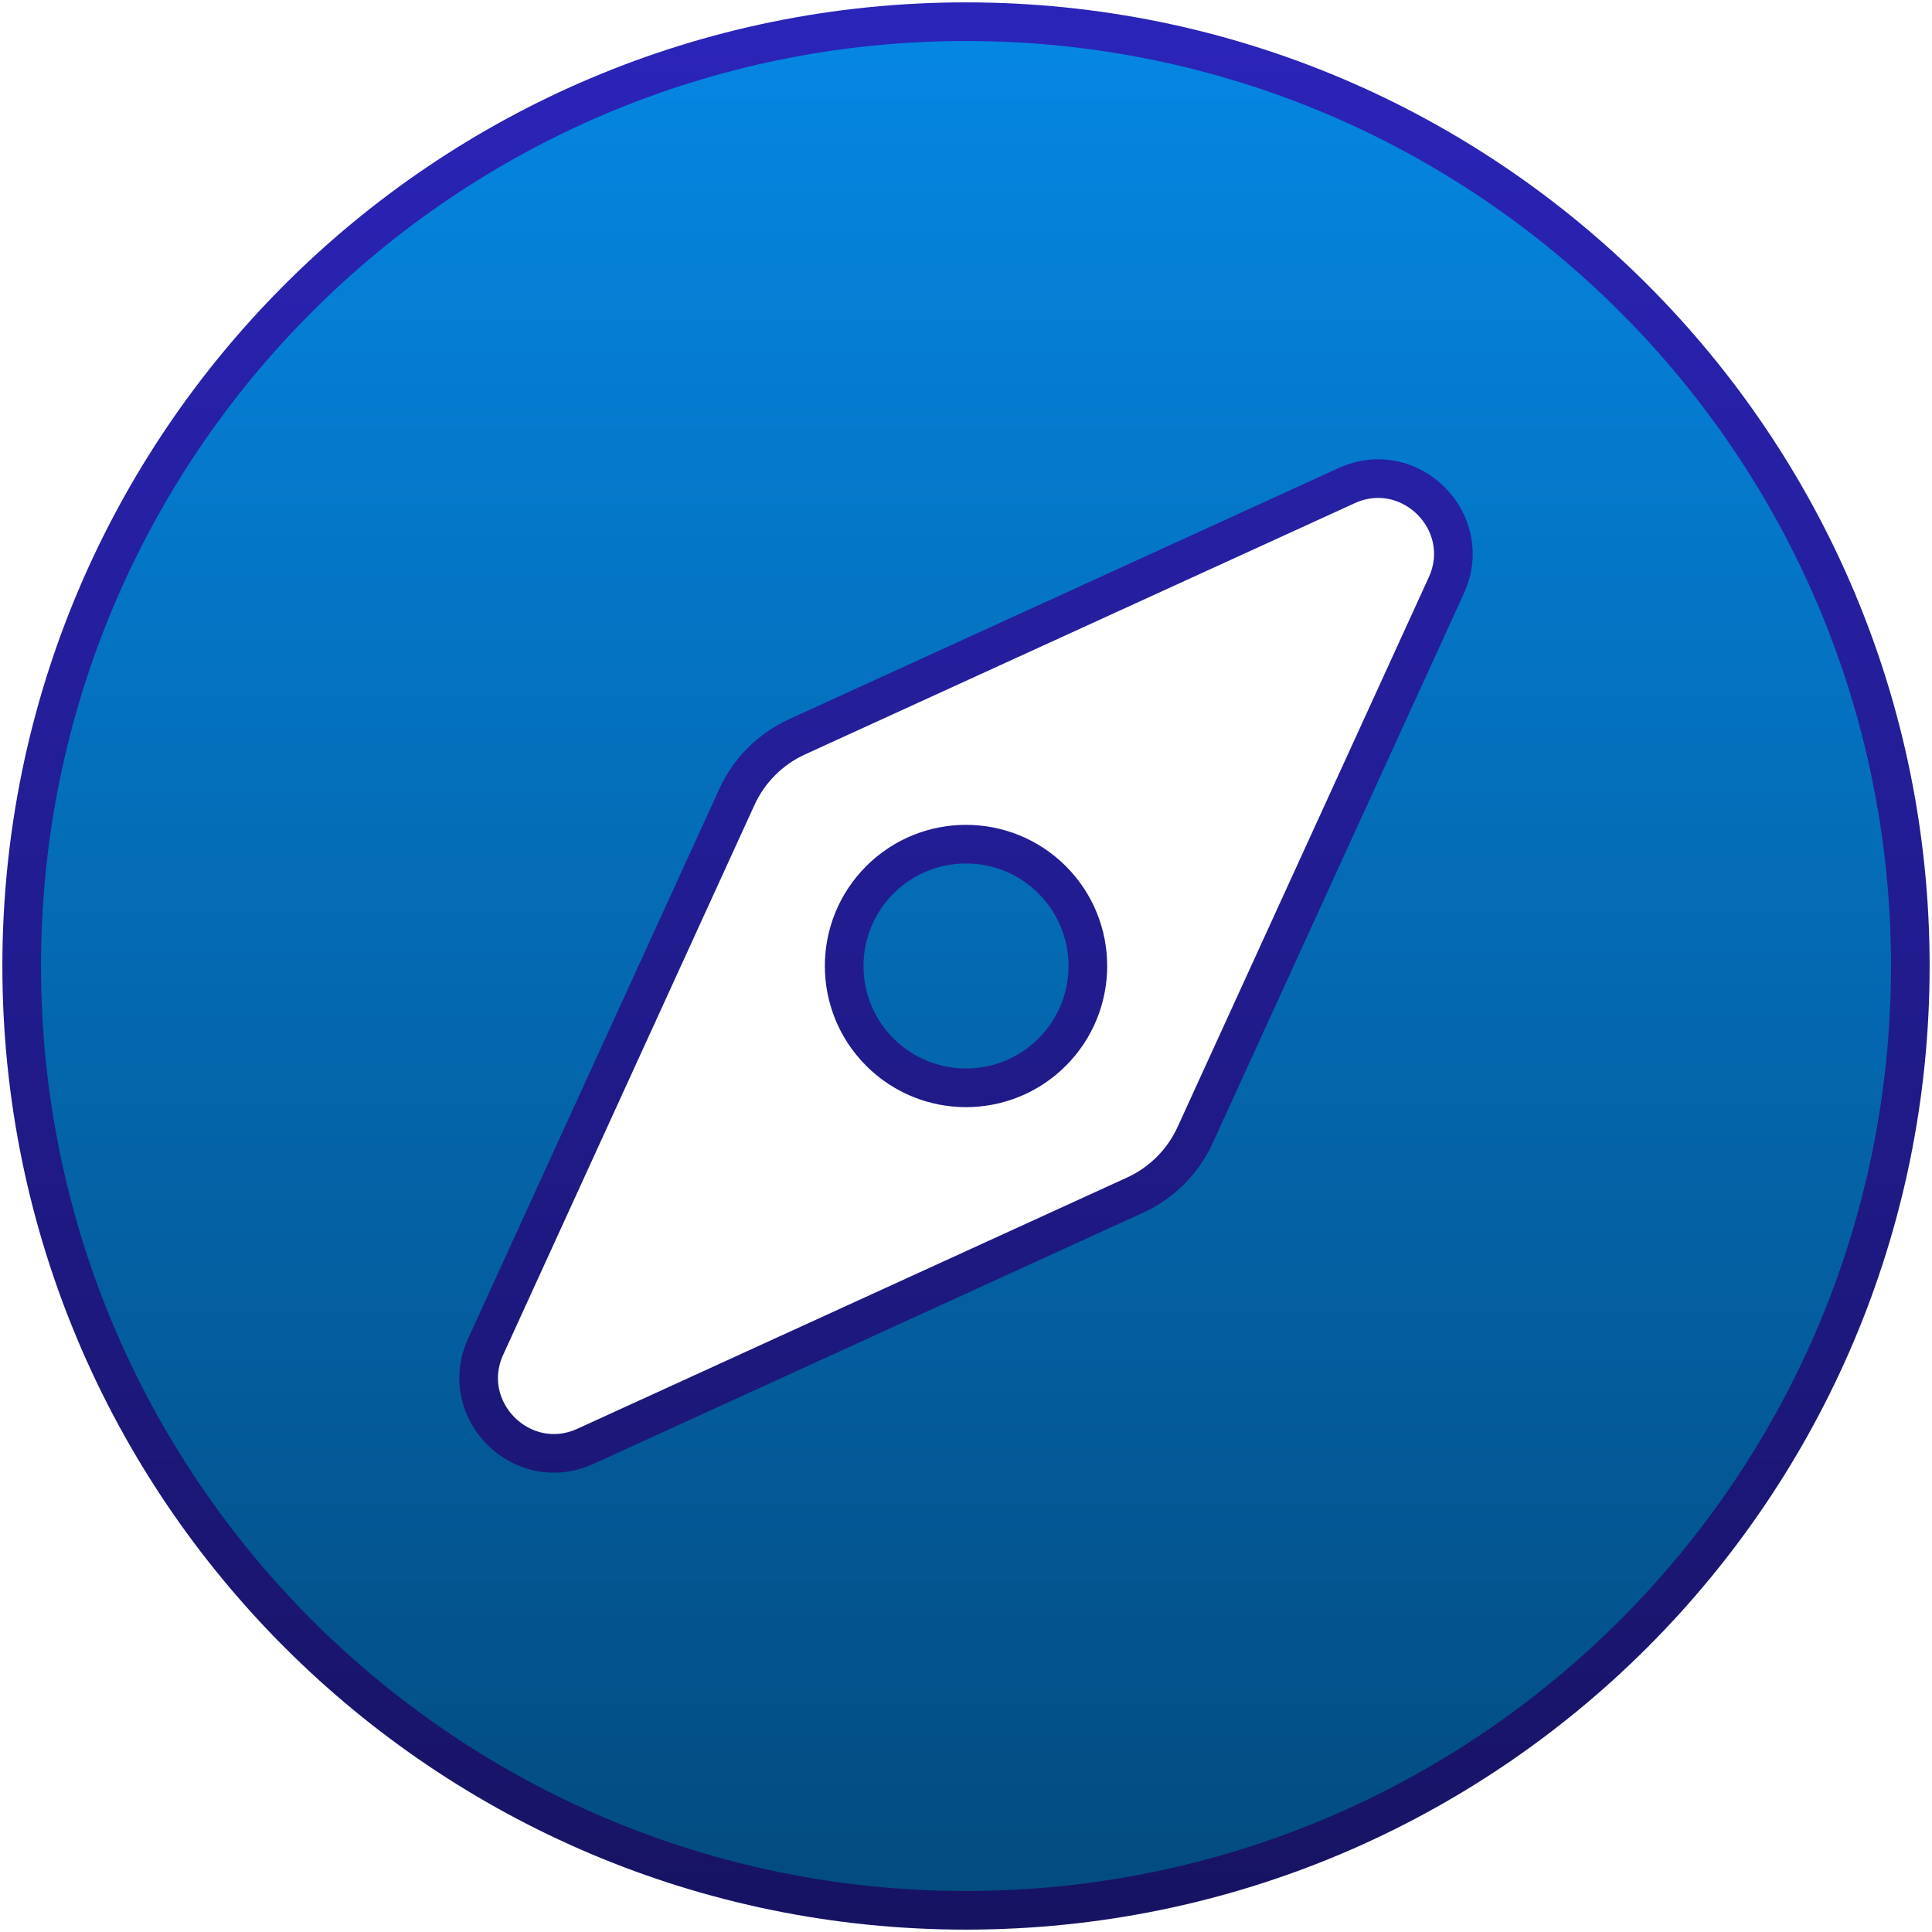
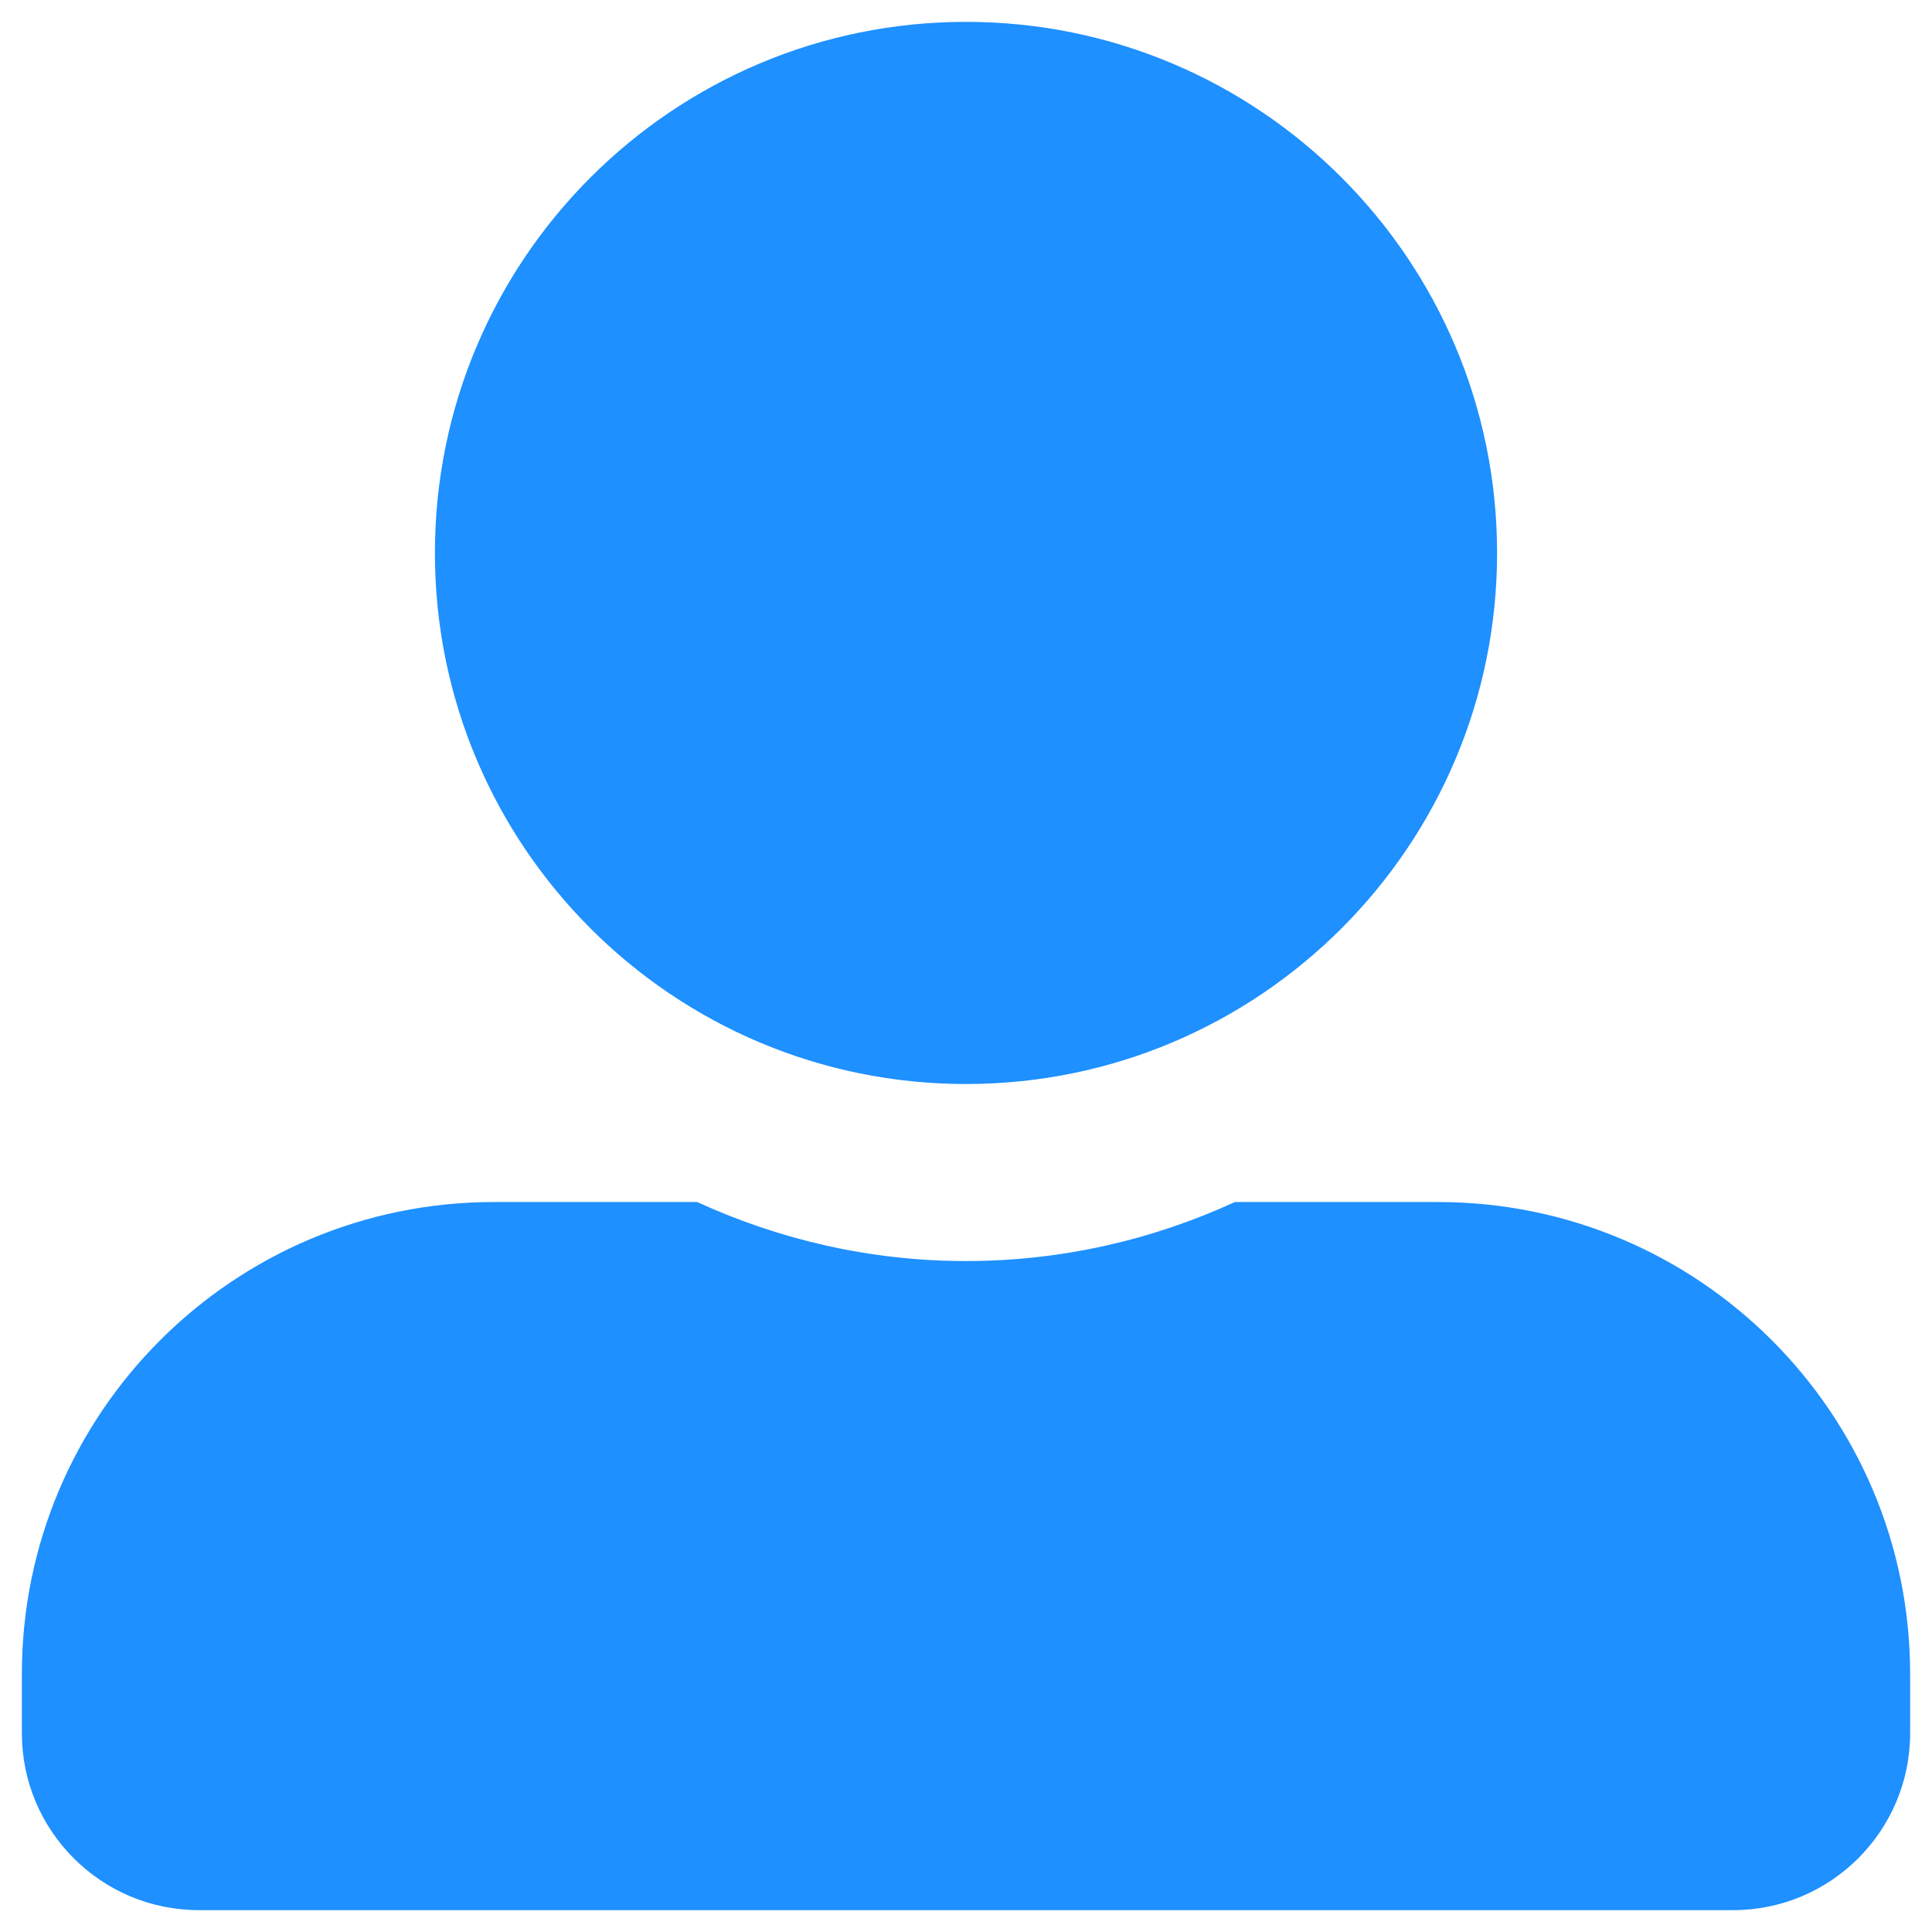
<svg xmlns="http://www.w3.org/2000/svg" viewBox="0 0 500 500">
-   <defs>
-     <linearGradient gradientUnits="userSpaceOnUse" x1="250" y1="5.613" x2="250" y2="494.387" id="gradient-0">
-       <stop offset="0" style="stop-color: rgba(5, 135, 227, 1)" />
-       <stop offset="1" style="stop-color: rgba(3, 75, 127, 1)" />
-     </linearGradient>
-     <linearGradient gradientUnits="userSpaceOnUse" x1="250" y1="5.613" x2="250" y2="494.387" id="gradient-1">
-       <stop offset="0" style="stop-color: rgba(43, 36, 185, 1)" />
-       <stop offset="1" style="stop-color: rgba(23, 19, 99, 1)" />
-     </linearGradient>
-   </defs>
-   <path d="M 227.708 227.699 C 215.393 240.018 215.393 259.984 227.708 272.292 C 240.018 284.608 259.993 284.608 272.301 272.292 C 284.618 259.972 284.618 240.007 272.301 227.699 C 259.983 215.392 240.018 215.392 227.708 227.699 Z M 250.004 5.613 C 115.026 5.613 5.613 115.026 5.613 250.001 C 5.613 384.975 115.026 494.387 250.004 494.387 C 384.974 494.387 494.387 384.975 494.387 250.001 C 494.387 115.026 384.974 5.613 250.004 5.613 Z M 374.302 151.505 L 309.295 293.754 C 306.151 300.634 300.633 306.149 293.754 309.295 L 151.519 374.303 C 135.11 381.801 118.2 364.891 125.698 348.485 L 190.717 206.236 C 193.864 199.357 199.379 193.842 206.257 190.696 L 348.494 125.689 C 364.903 118.199 381.802 135.1 374.302 151.505 Z" style="stroke-miterlimit: 10; vector-effect: non-scaling-stroke; stroke-linecap: round; stroke-width: 10px; paint-order: fill; fill: url(#gradient-0); stroke: url(#gradient-1);" />
+   <path d="M 250 280.543 C 325.88 280.543 387.443 218.981 387.443 143.101 C 387.443 67.221 325.88 5.658 250 5.658 C 174.12 5.658 112.557 67.221 112.557 143.101 C 112.557 218.981 174.12 280.543 250 280.543 Z M 372.171 311.086 L 319.581 311.086 C 298.391 320.821 274.816 326.357 250 326.357 C 225.184 326.357 201.704 320.821 180.419 311.086 L 127.829 311.086 C 60.349 311.086 5.658 365.776 5.658 433.256 L 5.658 448.528 C 5.658 473.821 26.179 494.342 51.472 494.342 L 448.528 494.342 C 473.821 494.342 494.342 473.821 494.342 448.528 L 494.342 433.256 C 494.342 365.776 439.651 311.086 372.171 311.086 Z" style="fill: rgb(30, 144, 255);" />
</svg>
